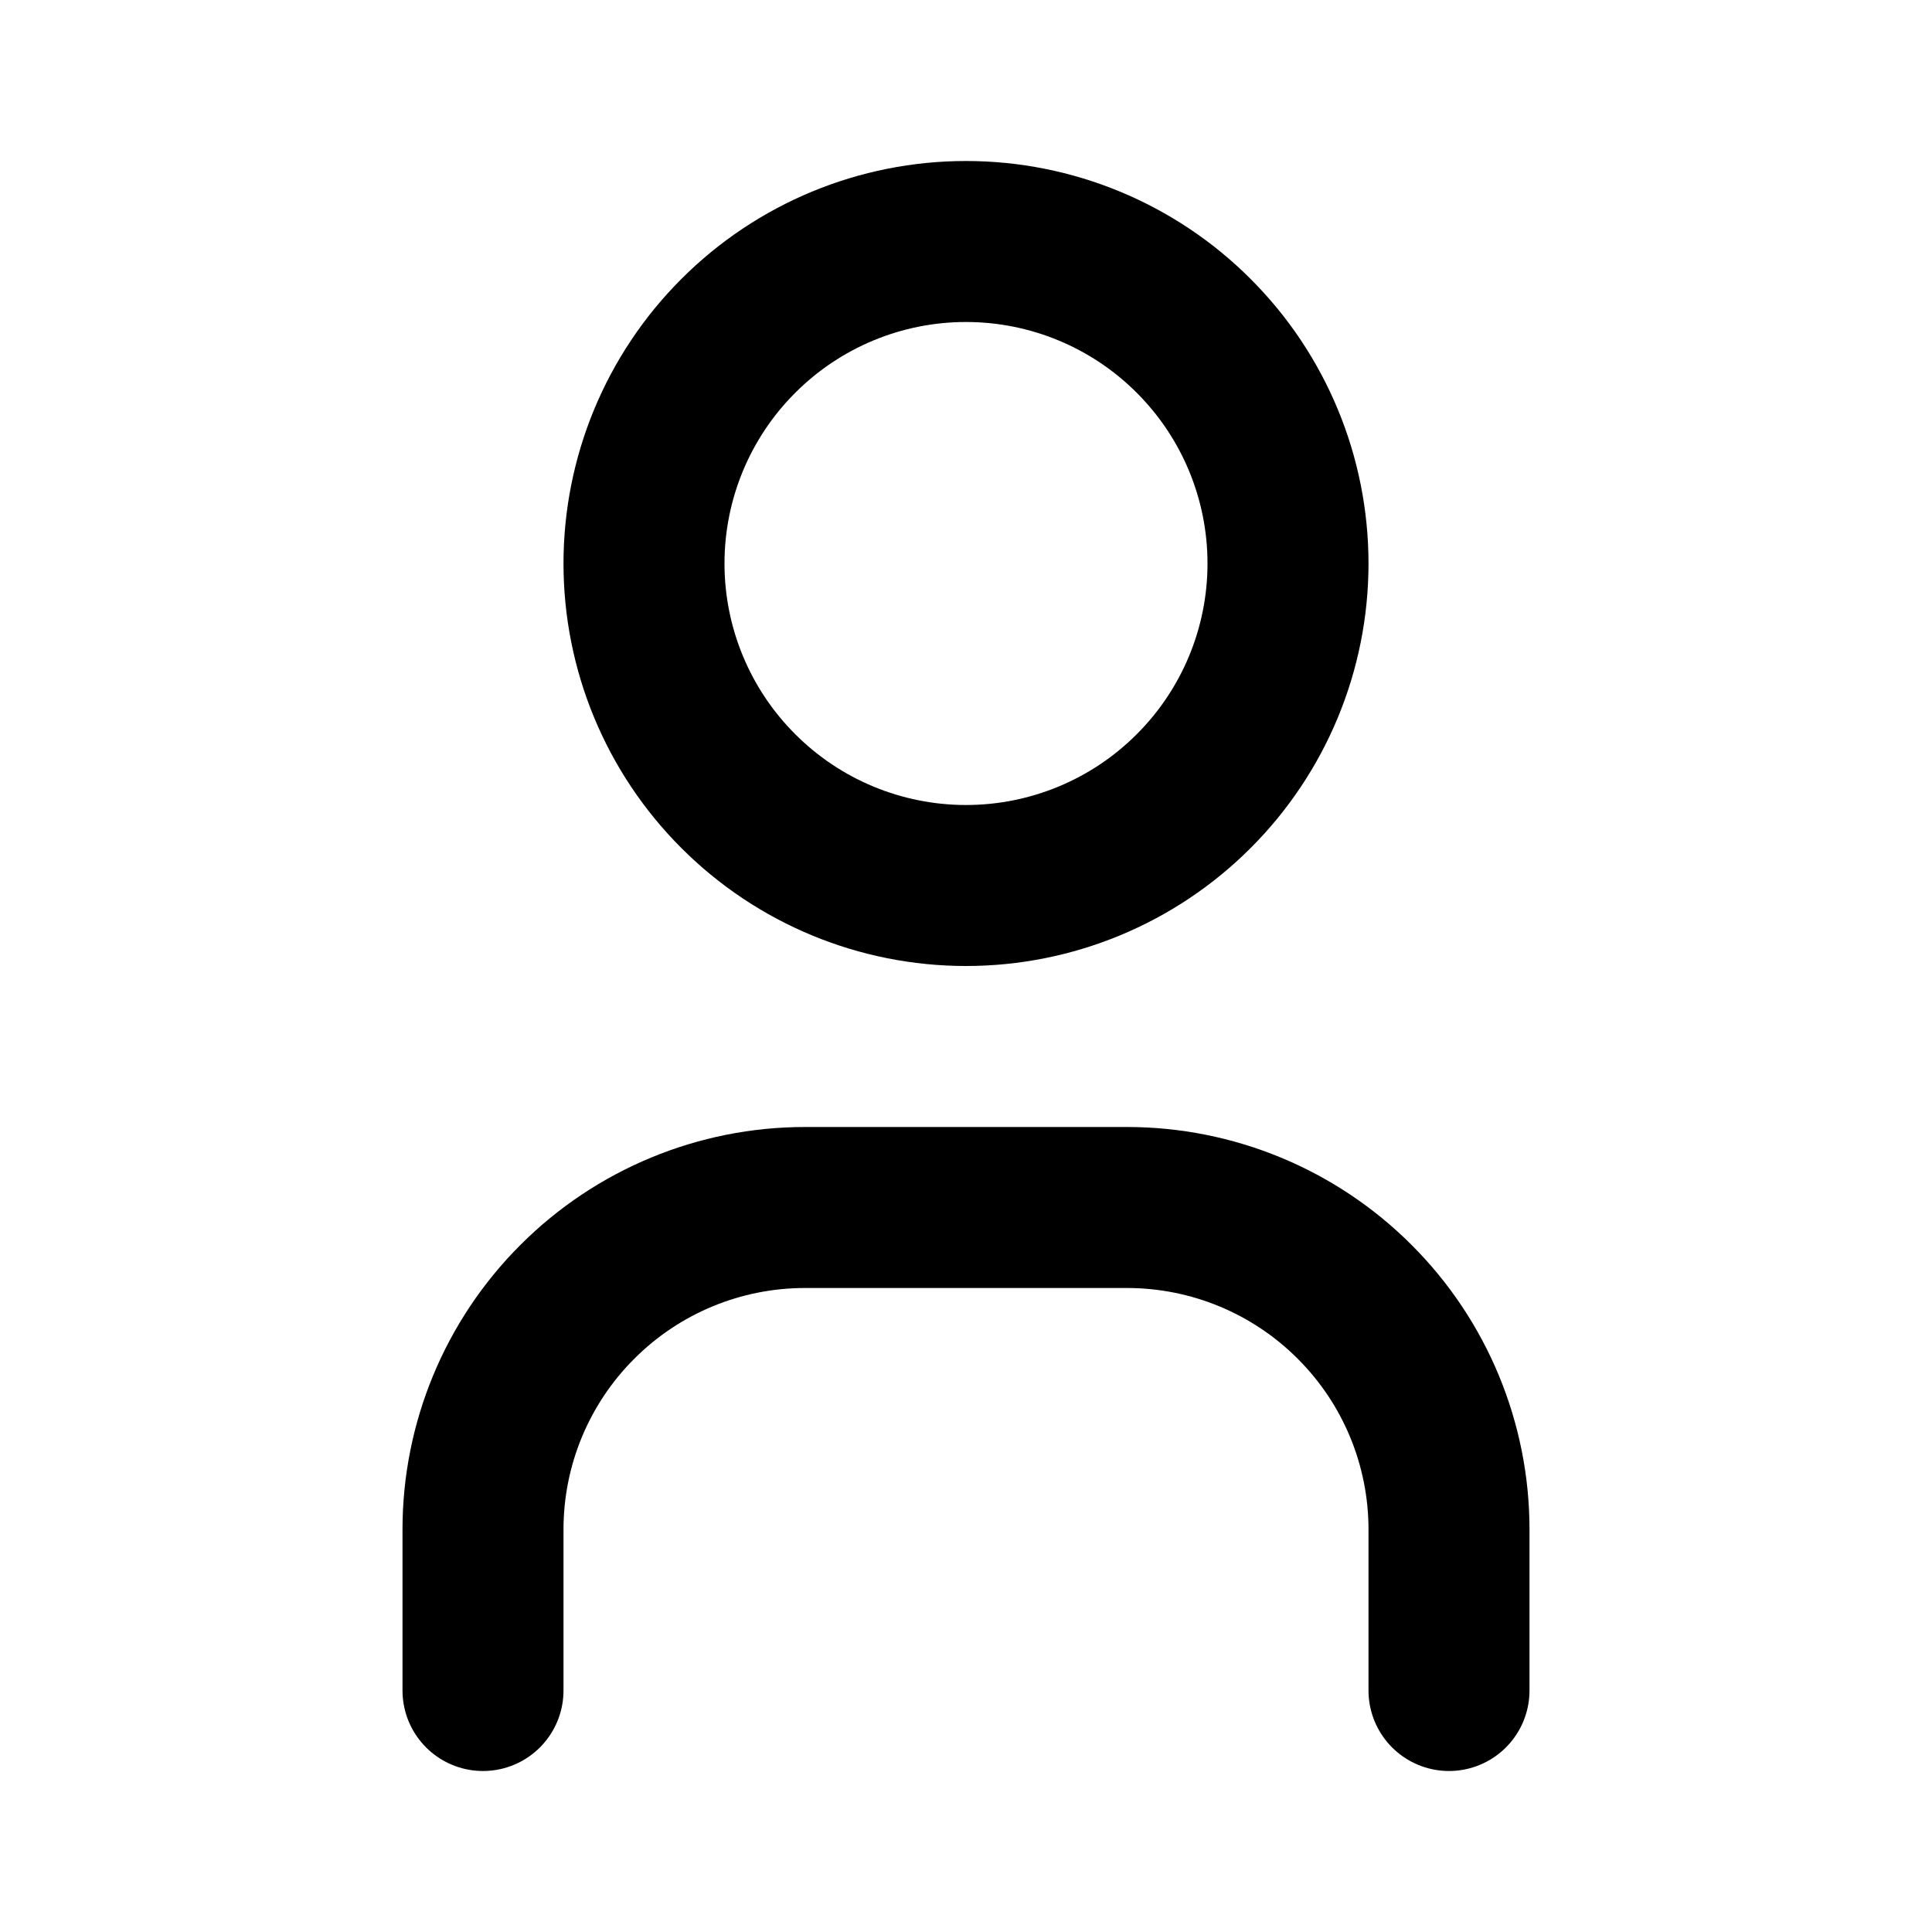
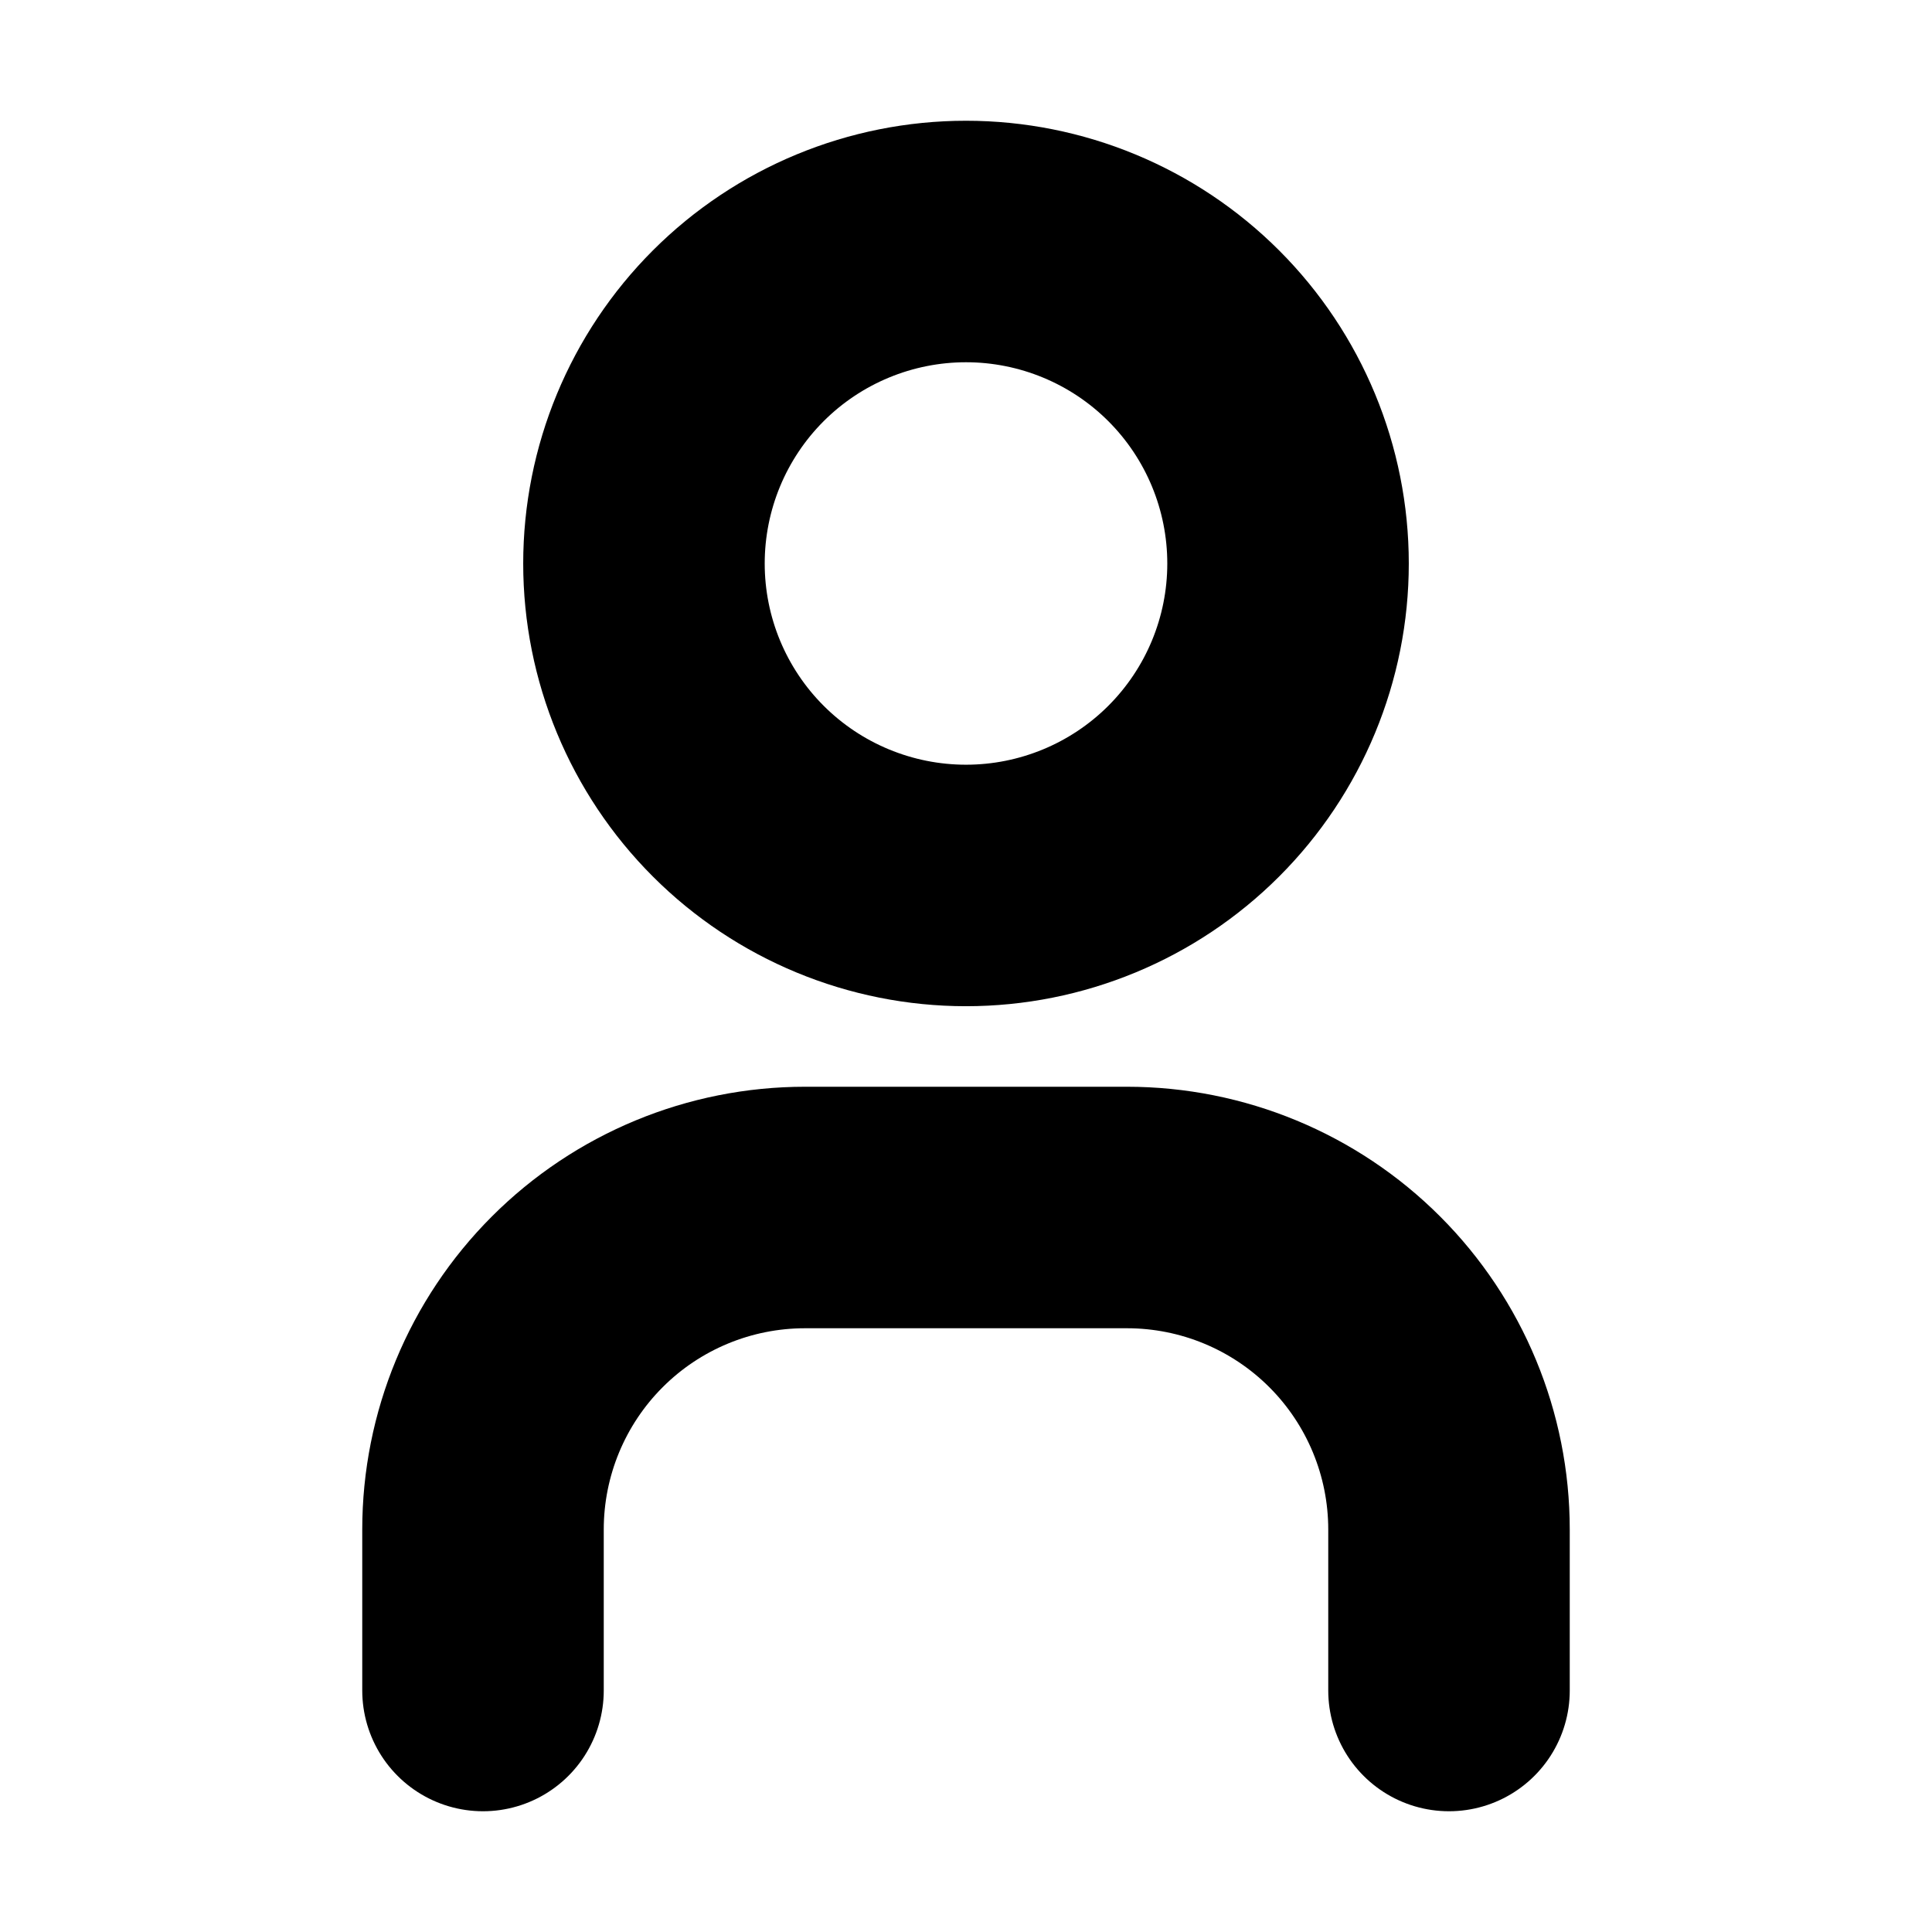
- <svg xmlns="http://www.w3.org/2000/svg" width="24" height="24" viewBox="0 0 24 24" fill="none">
-   <path d="M6 21V19C6 17.939 6.421 16.922 7.172 16.172C7.922 15.421 8.939 15 10 15H14C15.061 15 16.078 15.421 16.828 16.172C17.579 16.922 18 17.939 18 19V21M8 7C8 8.061 8.421 9.078 9.172 9.828C9.922 10.579 10.939 11 12 11C13.061 11 14.078 10.579 14.828 9.828C15.579 9.078 16 8.061 16 7C16 5.939 15.579 4.922 14.828 4.172C14.078 3.421 13.061 3 12 3C10.939 3 9.922 3.421 9.172 4.172C8.421 4.922 8 5.939 8 7Z" stroke="currentColor" stroke-width="2" stroke-linecap="round" stroke-linejoin="round" />
+ <svg xmlns="http://www.w3.org/2000/svg" width="16" height="16" viewBox="0 0 16 16" fill="none">
+   <path d="M4 14V12.667C4 11.959 4.281 11.281 4.781 10.781C5.281 10.281 5.959 10 6.667 10H9.333C10.041 10 10.719 10.281 11.219 10.781C11.719 11.281 12 11.959 12 12.667V14M5.333 4.667C5.333 5.374 5.614 6.052 6.114 6.552C6.614 7.052 7.293 7.333 8 7.333C8.707 7.333 9.386 7.052 9.886 6.552C10.386 6.052 10.667 5.374 10.667 4.667C10.667 3.959 10.386 3.281 9.886 2.781C9.386 2.281 8.707 2 8 2C7.293 2 6.614 2.281 6.114 2.781C5.614 3.281 5.333 3.959 5.333 4.667Z" stroke="currentColor" stroke-width="2" stroke-linecap="round" stroke-linejoin="round" />
</svg>
